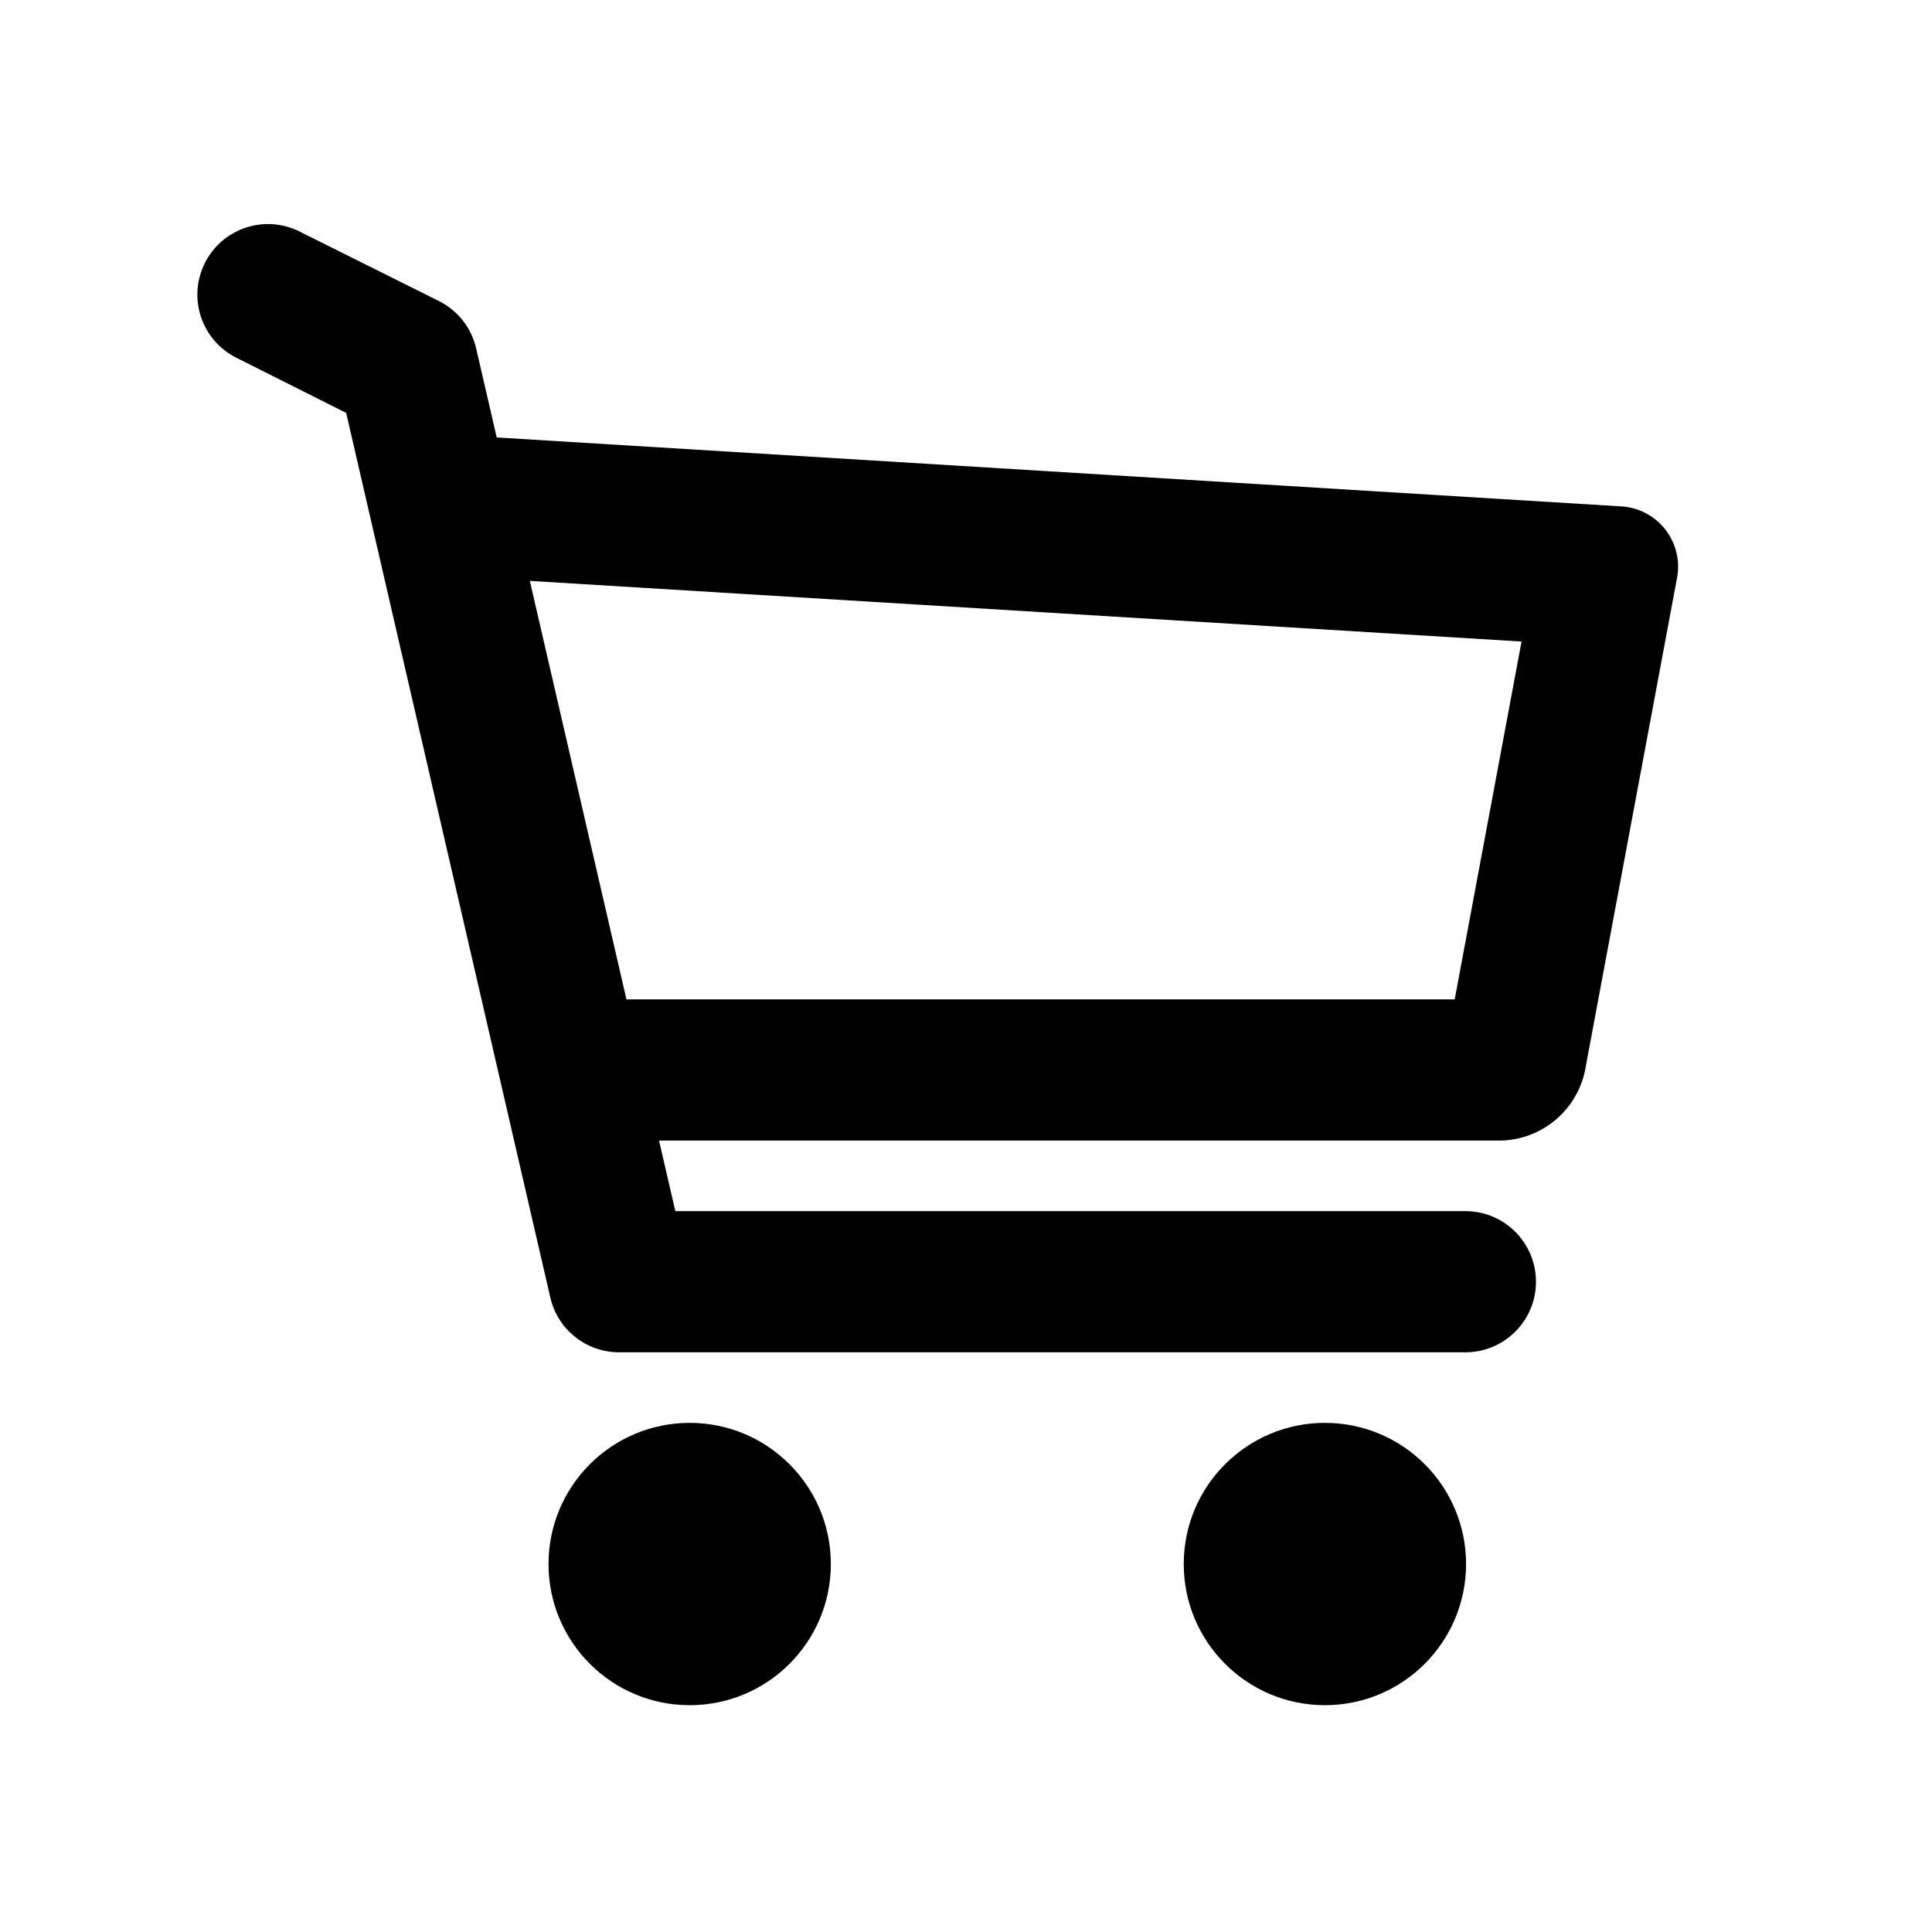
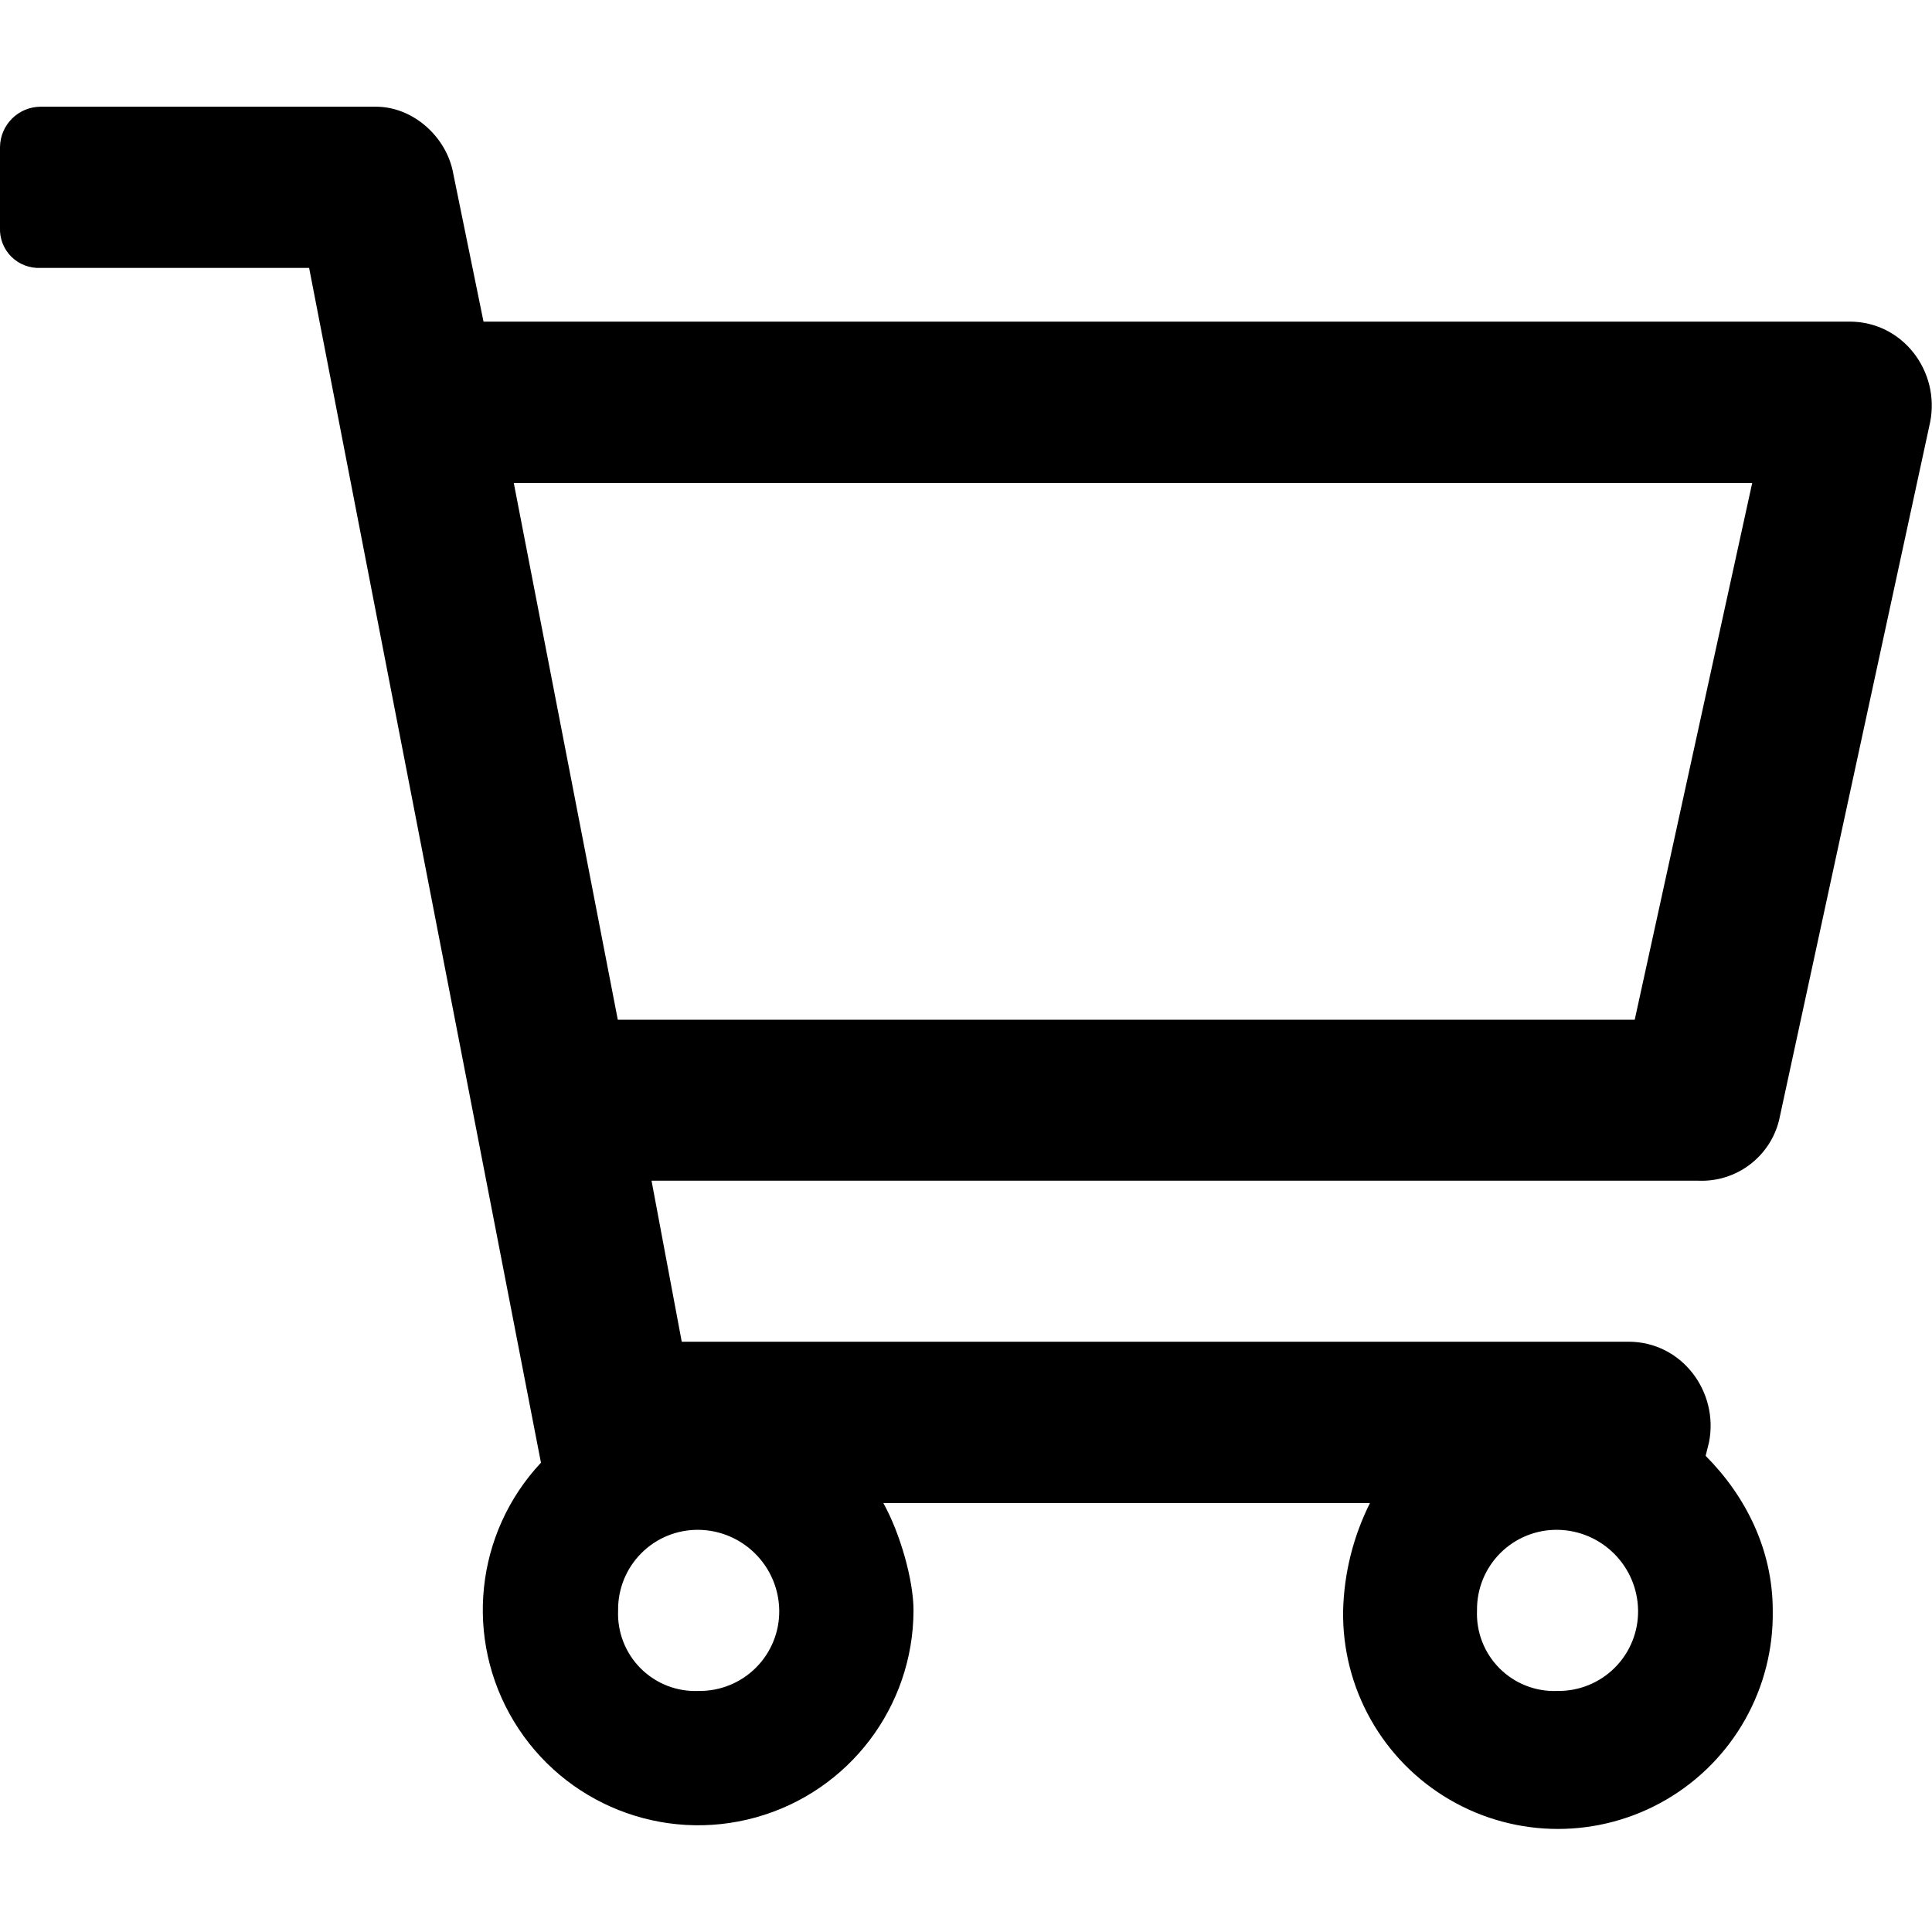
- <svg xmlns="http://www.w3.org/2000/svg" id="Layer_1" data-name="Layer 1" viewBox="0 0 300 300">
-   <defs>
-     <style>.cls-1{fill-rule:evenodd;}</style>
-   </defs>
-   <path class="cls-1" d="M107.094,264.781a21.919,21.919,0,1,0-21.919-21.919A21.919,21.919,0,0,0,107.094,264.781Zm98.636,0a21.919,21.919,0,1,0-21.919-21.919A21.919,21.919,0,0,0,205.73,264.781ZM97.275,155.185l128.611-.005,10.379-55.561L82.272,90.2ZM77.13,67.925L251.447,78.615a9.382,9.382,0,0,1,8.916,11.364l-14.266,76.371a13.685,13.685,0,0,1-12.959,10.755H102.336l2.53,10.96H227.649a10.96,10.96,0,0,1,0,21.919H96.134A10.96,10.96,0,0,1,85.455,201.488L53.754,64.118l-17.137-8.609a10.96,10.96,0,0,1,9.784-19.614l21.746,10.847a10.96,10.96,0,0,1,5.787,7.343Z" />
+ <svg xmlns="http://www.w3.org/2000/svg" id="f6681006-a9d6-48e6-9ef9-8a7311d9f31f" data-name="Layer 1" viewBox="0 0 300 300">
+   <path d="M287.2,49.94H75.08L70.39,27c-1-5.74-6.25-10.43-12-10.43H6.29A6.34,6.34,0,0,0,0,22.84v12.5A6,6,0,0,0,6.29,41.6H48l36,185.53a33.44,33.44,0,1,0,57.85,22.93c0-4.69-2.08-12-4.69-16.67h75.57a39.47,39.47,0,0,0-4.17,16.67,33.36,33.36,0,1,0,66.71,0c0-9.38-4.17-17.72-10.42-24l.52-2.08c1.56-7.82-4.17-15.64-12.51-15.64h-147l-4.69-25H263.75a12.38,12.38,0,0,0,12.5-9.38l23.46-108.4C301.27,57.75,295.54,49.94,287.2,49.94ZM241.86,237.55a12.68,12.68,0,0,1,12.5,12.51,12.34,12.34,0,0,1-12.5,12.51,12,12,0,0,1-12.51-12.51A12.35,12.35,0,0,1,241.86,237.55Zm-133.42,0A12.69,12.69,0,0,1,121,250.06a12.35,12.35,0,0,1-12.51,12.51,12,12,0,0,1-12.51-12.51A12.35,12.35,0,0,1,108.44,237.55Zm145.4-79.21H95.93L79.78,75h192.3Z" />
</svg>
